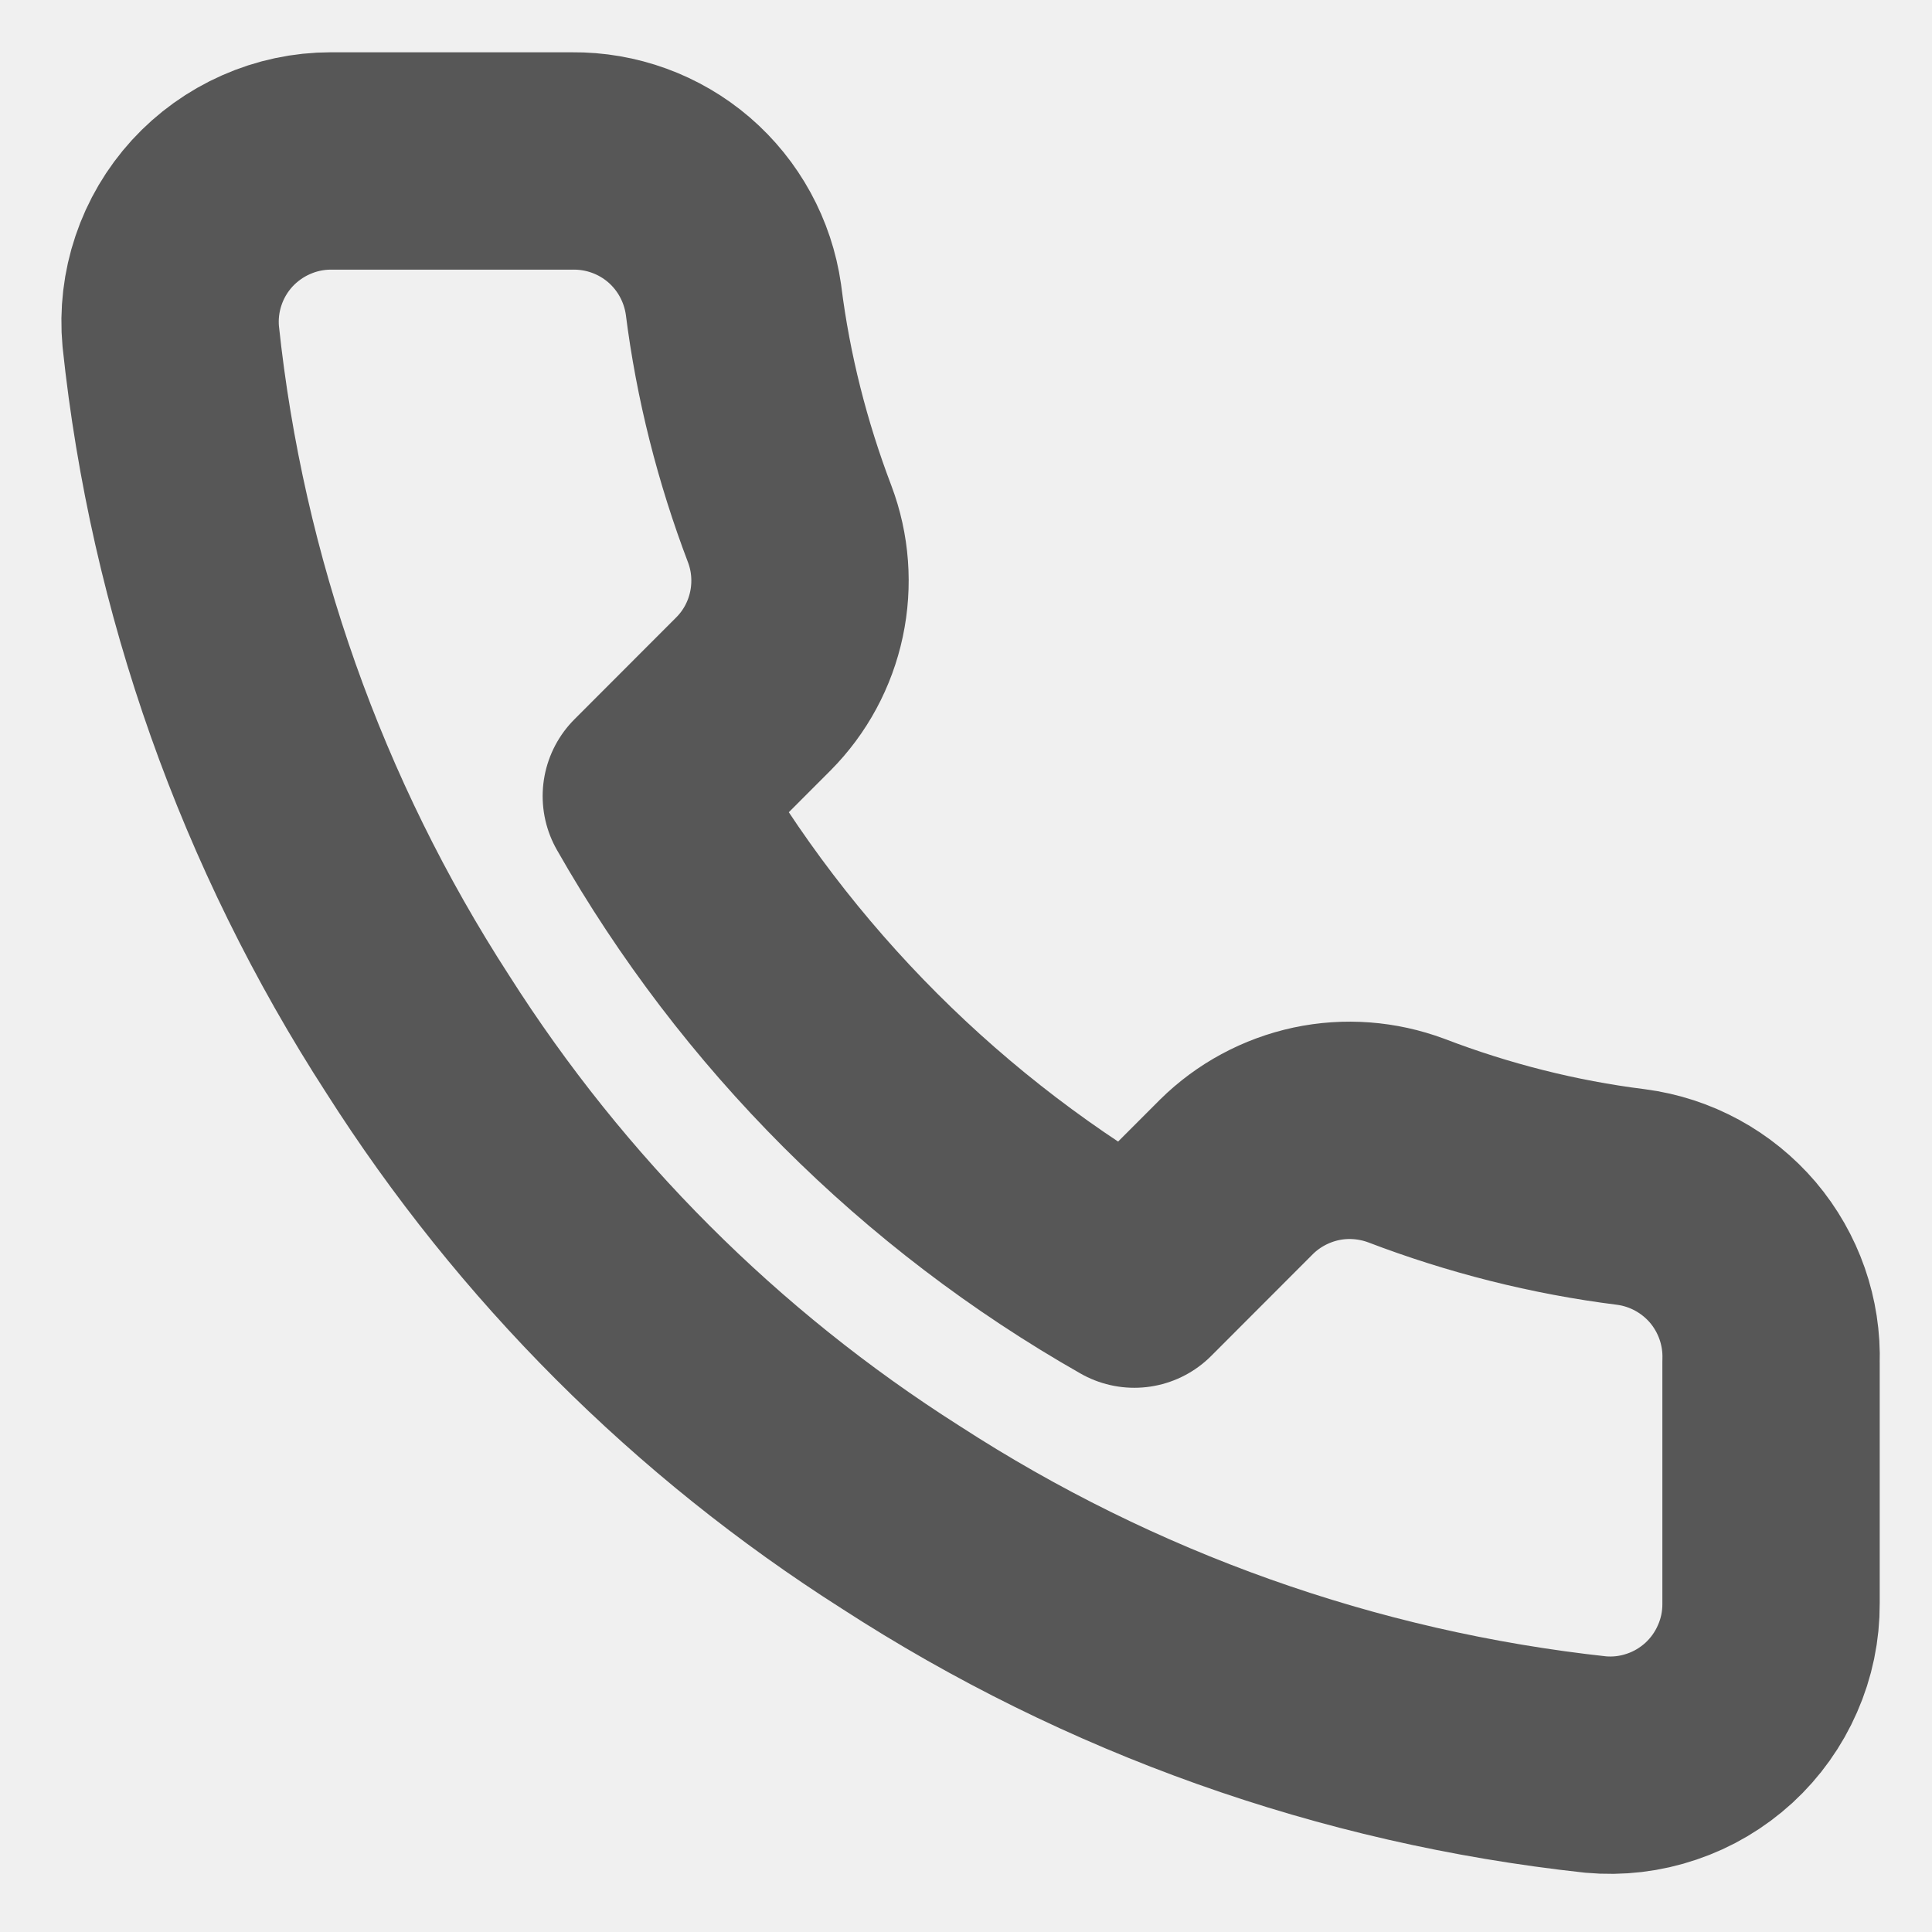
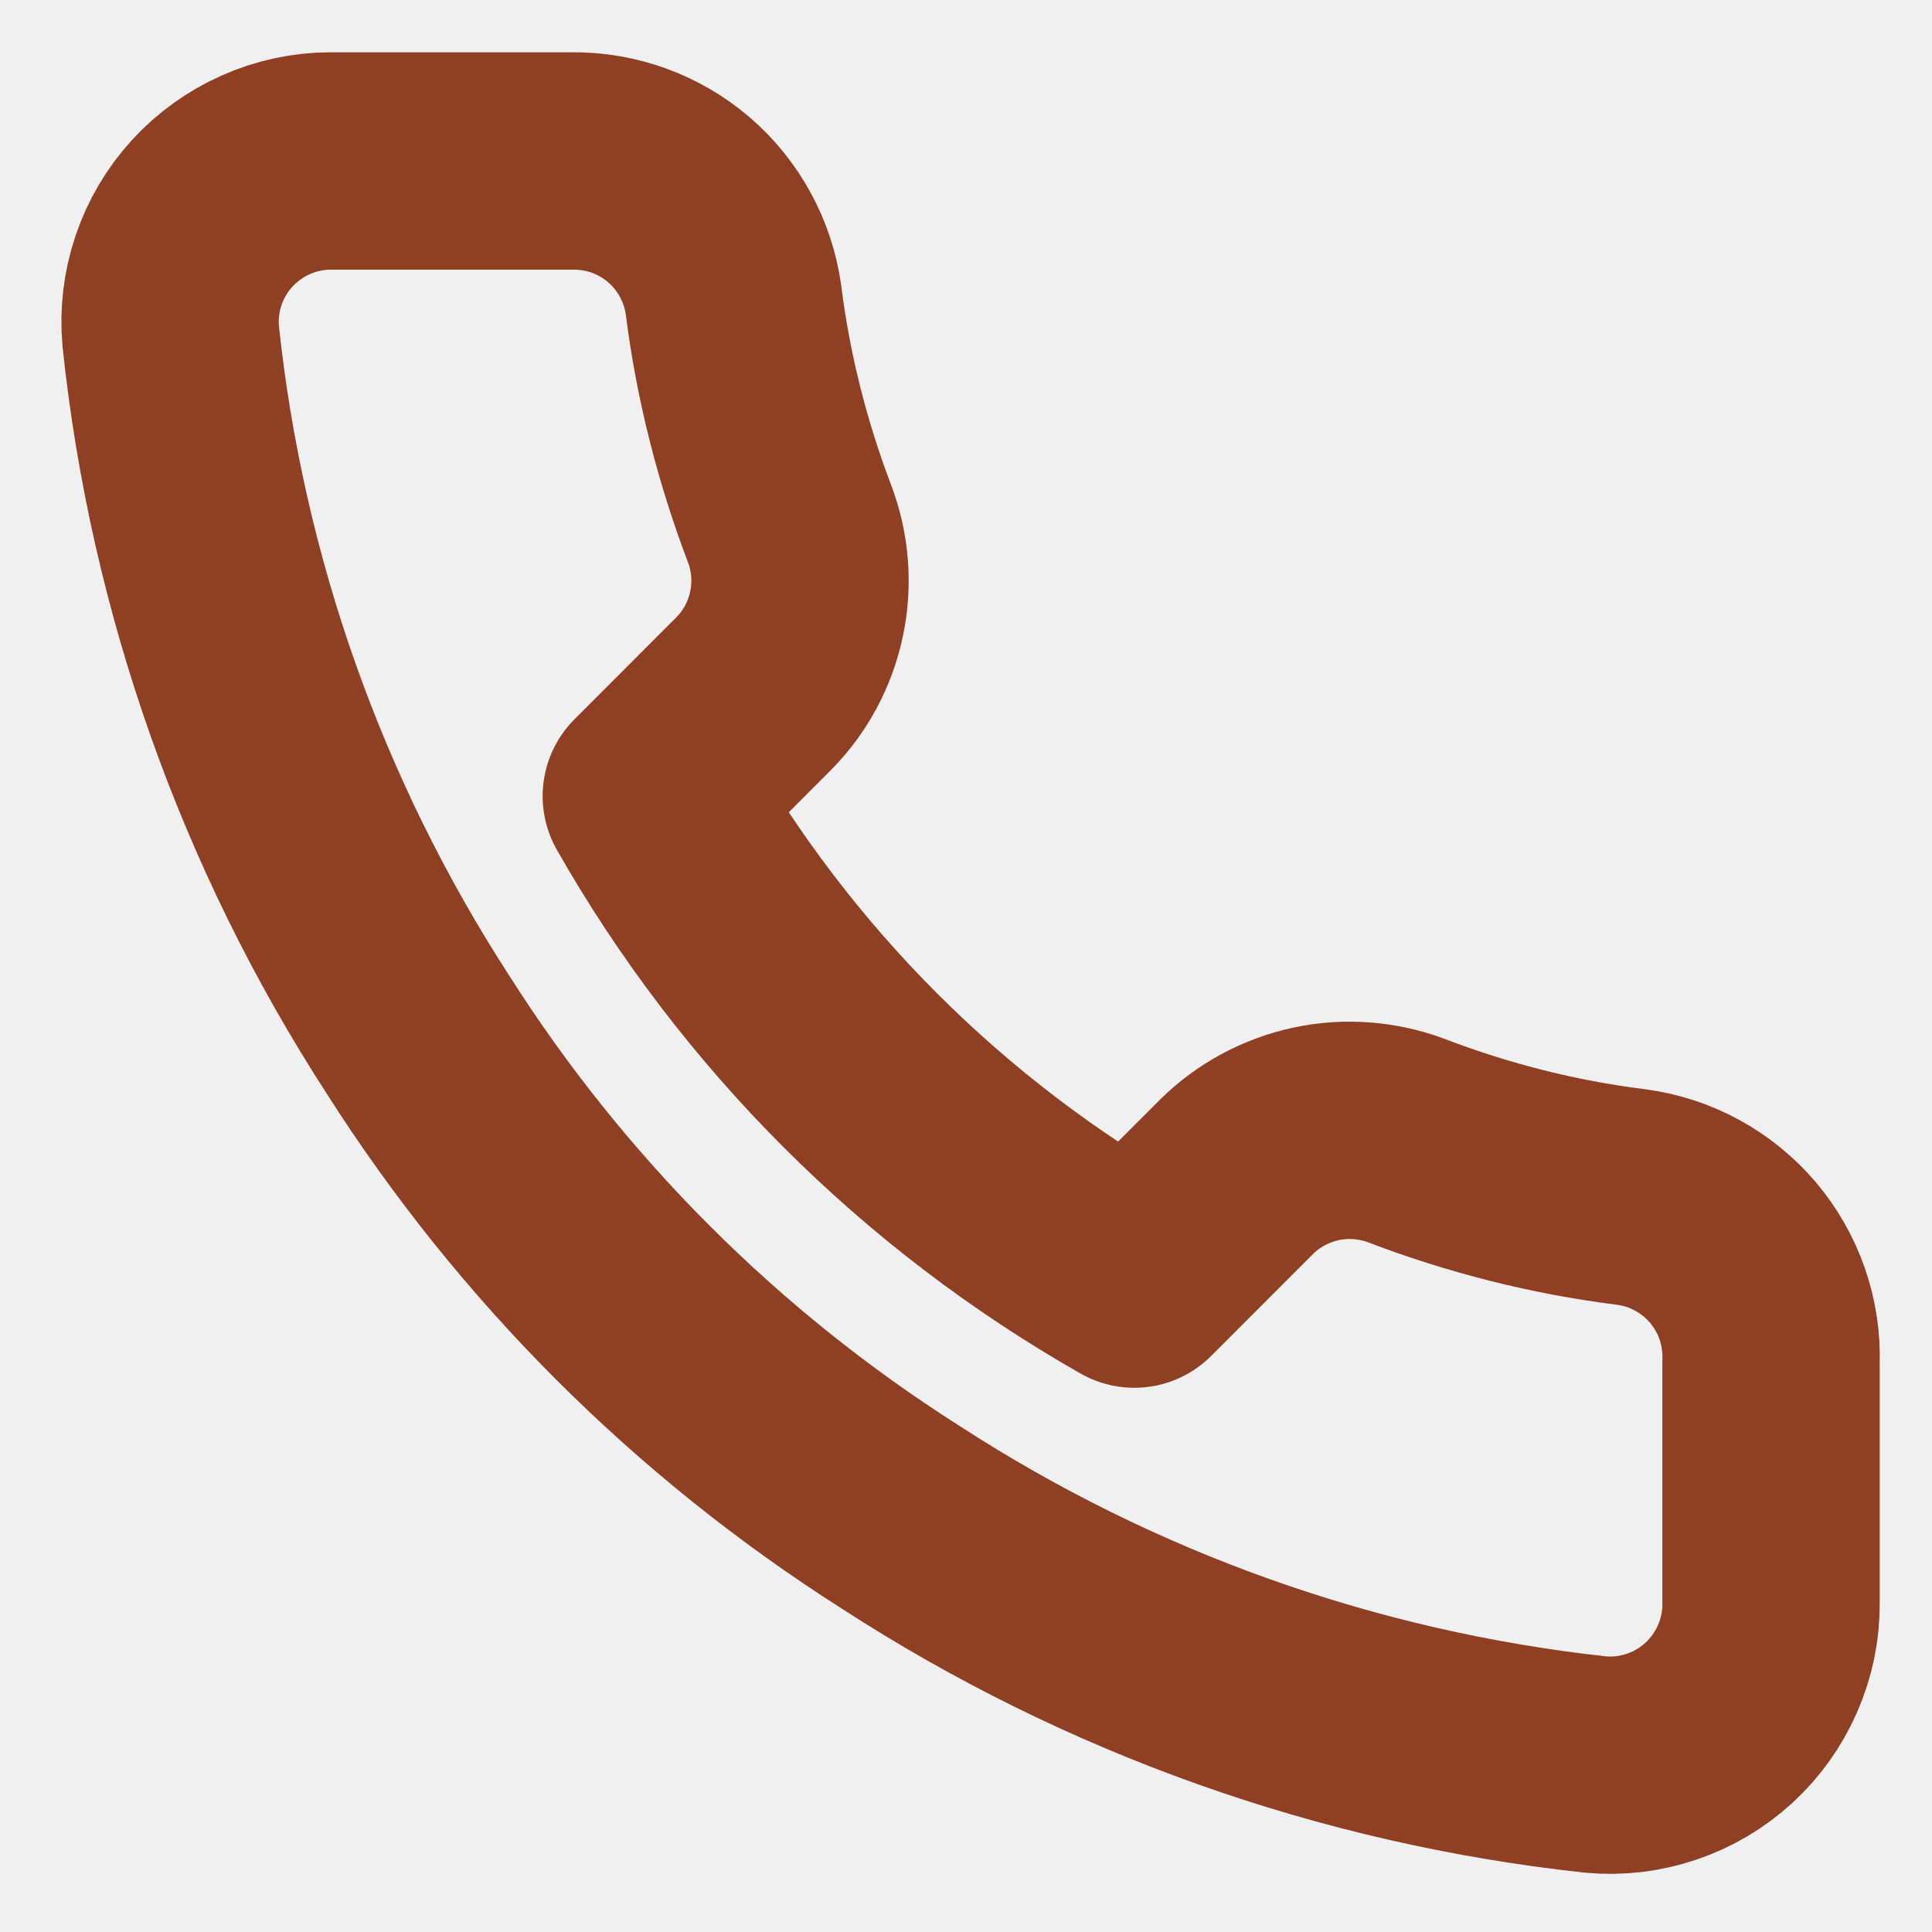
- <svg xmlns="http://www.w3.org/2000/svg" preserveAspectRatio="none" overflow="visible" style="display: block;" width="16" height="16" viewBox="0 0 16 16" fill="none">
-   <g id="Phone icon" clip-path="url(#clip0_0_10)">
-     <path id="Vector" d="M14.667 11.28V13.28C14.668 13.465 14.63 13.649 14.555 13.819C14.481 13.989 14.372 14.142 14.235 14.268C14.098 14.393 13.937 14.489 13.761 14.548C13.585 14.608 13.399 14.63 13.214 14.613C11.162 14.39 9.192 13.689 7.46 12.566C5.849 11.543 4.484 10.177 3.46 8.566C2.334 6.827 1.632 4.847 1.414 2.786C1.397 2.602 1.419 2.416 1.478 2.241C1.537 2.065 1.632 1.904 1.757 1.767C1.882 1.631 2.033 1.522 2.203 1.447C2.372 1.372 2.555 1.333 2.74 1.333H4.74C5.064 1.33 5.377 1.444 5.623 1.655C5.868 1.866 6.028 2.159 6.074 2.48C6.154 3.12 6.314 3.746 6.54 4.34C6.63 4.578 6.649 4.838 6.596 5.087C6.543 5.336 6.42 5.565 6.24 5.746L5.394 6.593C6.343 8.262 7.725 9.644 9.394 10.593L10.24 9.746C10.421 9.567 10.65 9.444 10.9 9.39C11.149 9.337 11.408 9.357 11.647 9.446C12.24 9.673 12.867 9.833 13.507 9.913C13.836 9.956 14.136 10.12 14.351 10.372C14.565 10.625 14.678 10.948 14.667 11.28Z" stroke-width="1.8" stroke-linecap="round" stroke-linejoin="round" stroke="#575757" />
+ <svg xmlns="http://www.w3.org/2000/svg" width="16" height="16" viewBox="0 0 16 16" fill="none">
+   <g id="Phone icon" clip-path="url(#clip0_0_14)">
+     <path id="Vector" d="M14.667 11.28V13.28C14.668 13.465 14.63 13.649 14.555 13.819C14.481 13.989 14.372 14.142 14.235 14.268C14.098 14.393 13.937 14.489 13.761 14.548C13.585 14.608 13.399 14.63 13.214 14.613C11.162 14.39 9.192 13.689 7.46 12.566C5.849 11.543 4.484 10.177 3.46 8.566C2.334 6.827 1.632 4.847 1.414 2.786C1.397 2.602 1.419 2.416 1.478 2.241C1.537 2.065 1.632 1.904 1.757 1.767C1.882 1.631 2.033 1.522 2.203 1.447C2.372 1.372 2.555 1.333 2.74 1.333H4.74C5.064 1.33 5.377 1.444 5.623 1.655C5.868 1.866 6.028 2.159 6.074 2.48C6.154 3.12 6.314 3.746 6.54 4.34C6.63 4.578 6.649 4.838 6.596 5.087C6.543 5.336 6.42 5.565 6.24 5.746L5.394 6.593C6.343 8.262 7.725 9.644 9.394 10.593L10.24 9.746C10.421 9.567 10.65 9.444 10.9 9.39C11.149 9.337 11.408 9.357 11.647 9.446C12.24 9.673 12.867 9.833 13.507 9.913C13.836 9.956 14.136 10.12 14.351 10.372C14.565 10.625 14.678 10.948 14.667 11.28Z" stroke-width="1.8" stroke-linecap="round" stroke-linejoin="round" stroke="#8F3F22" />
  </g>
  <defs>
-     <clipPath id="clip0_0_10">
+     <clipPath id="clip0_0_14">
      <rect width="16" height="16" fill="white" />
    </clipPath>
  </defs>
</svg>
